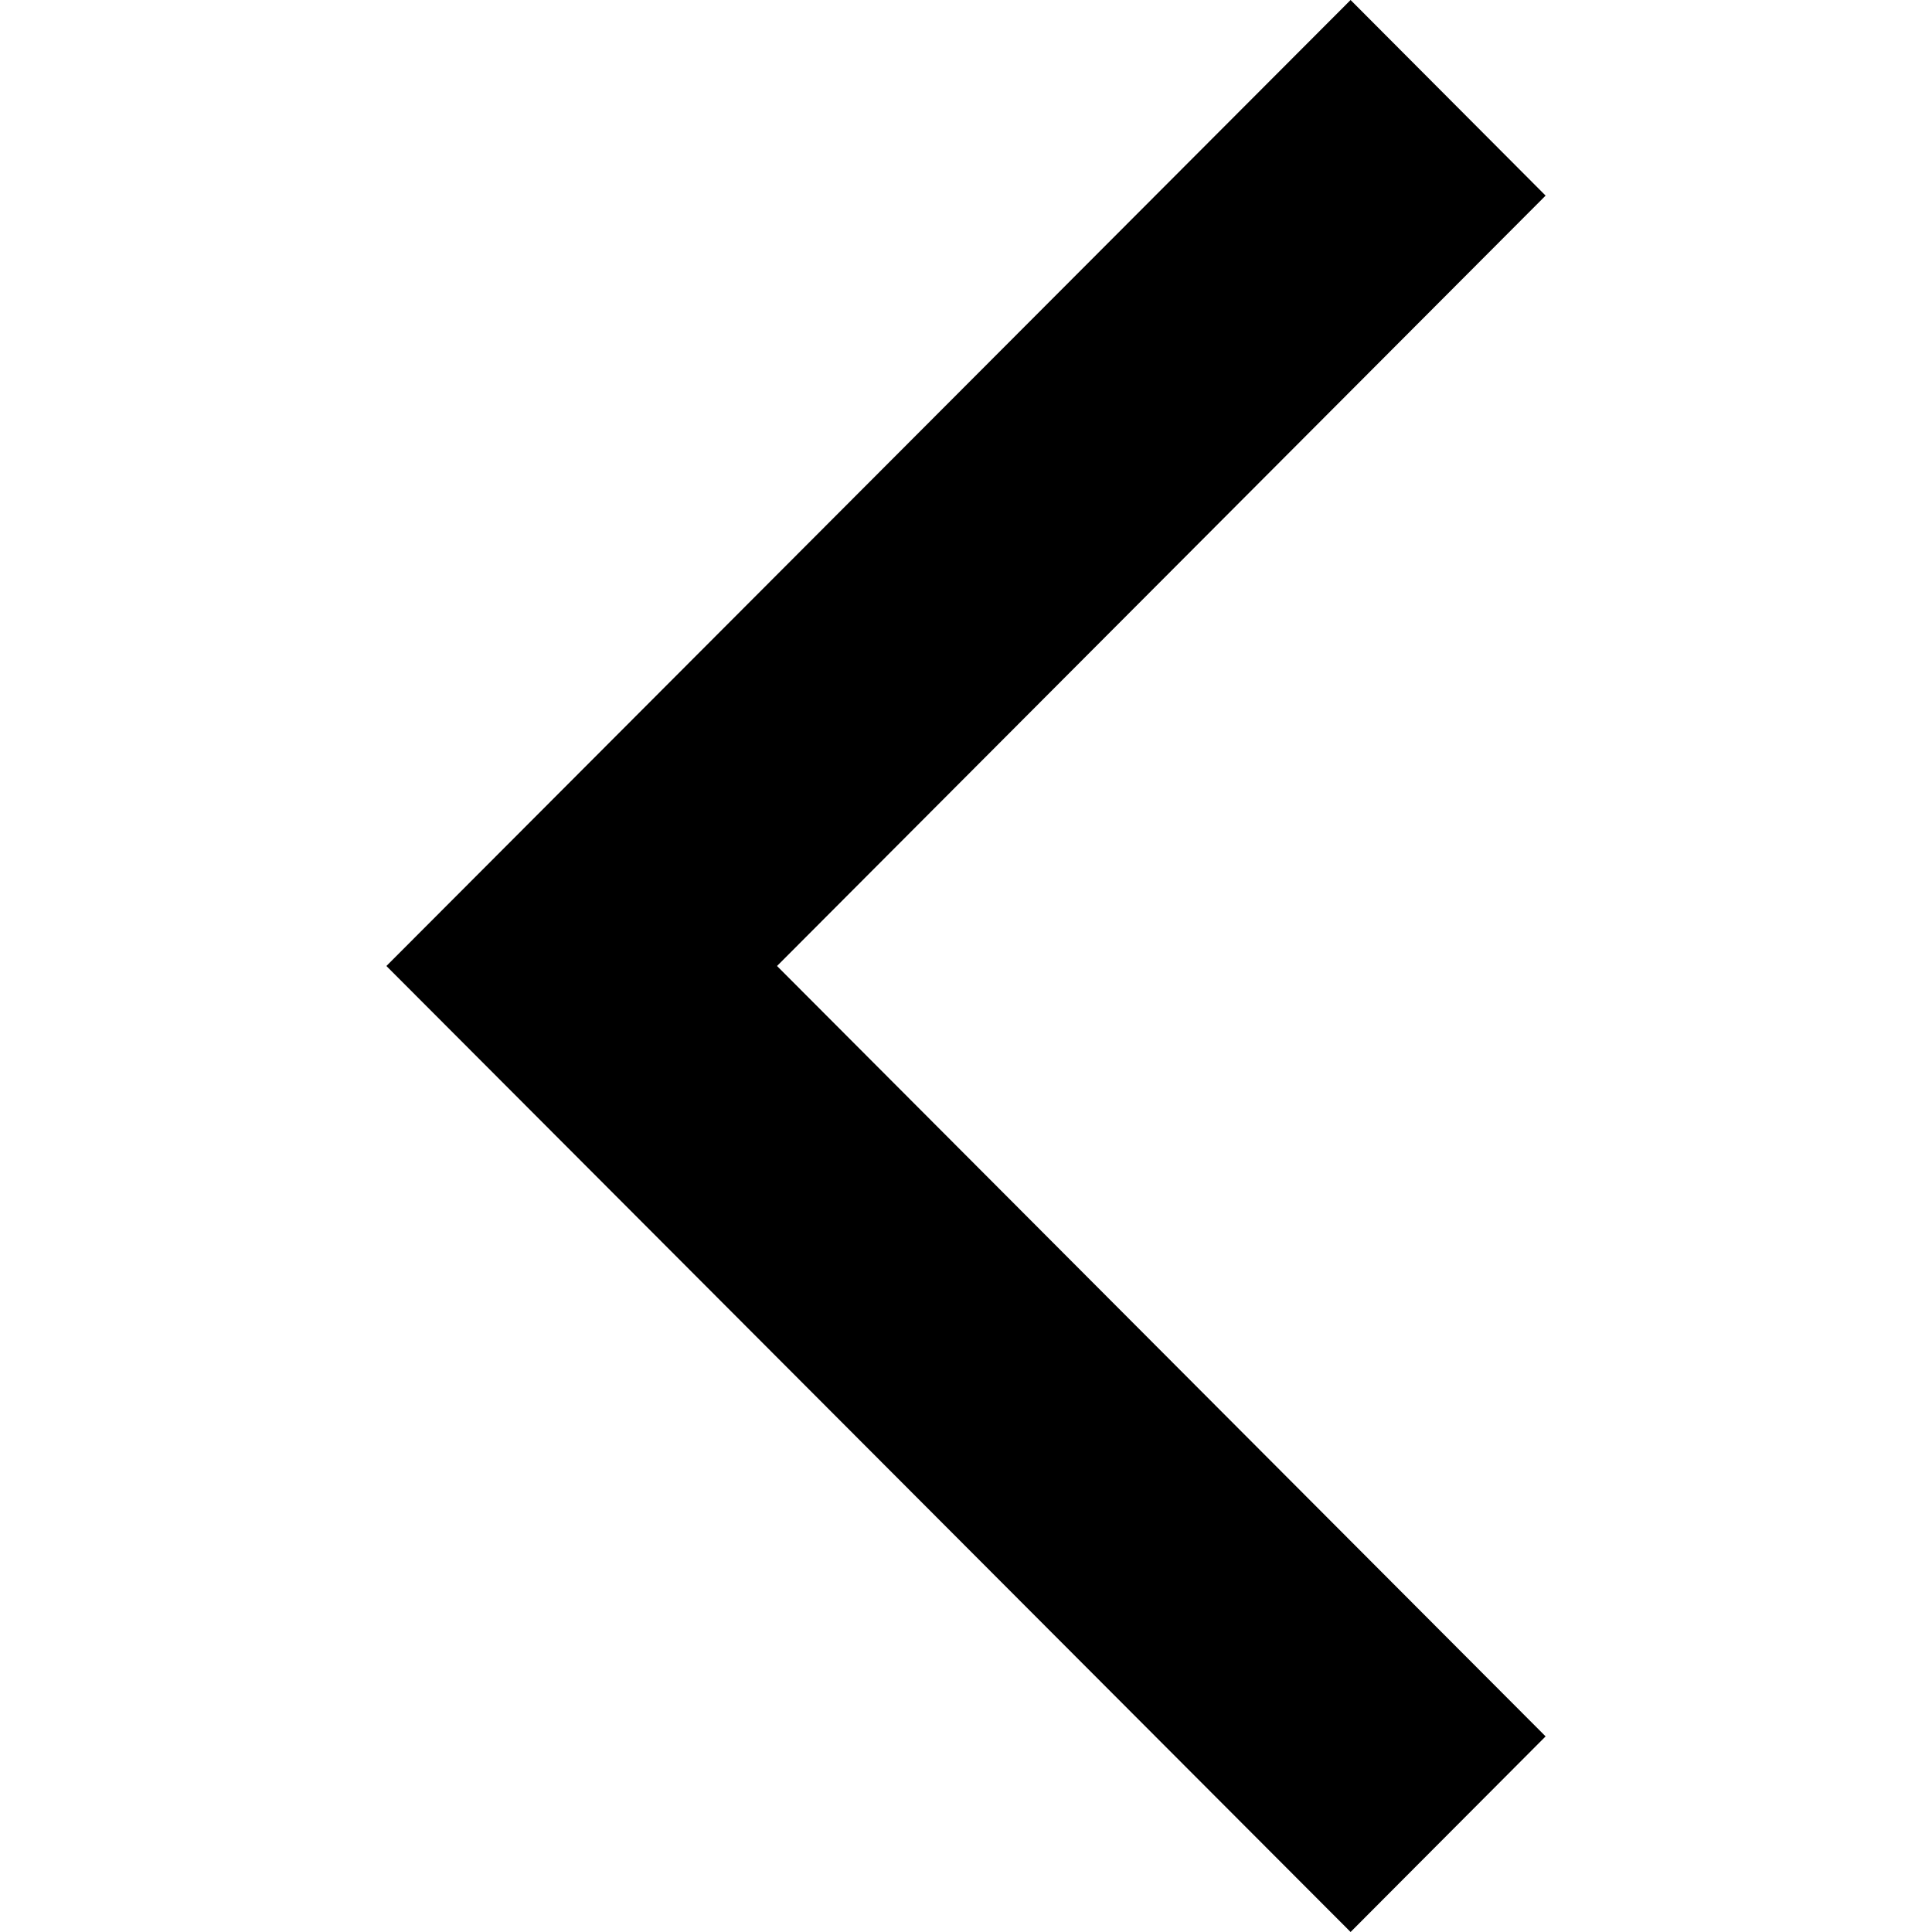
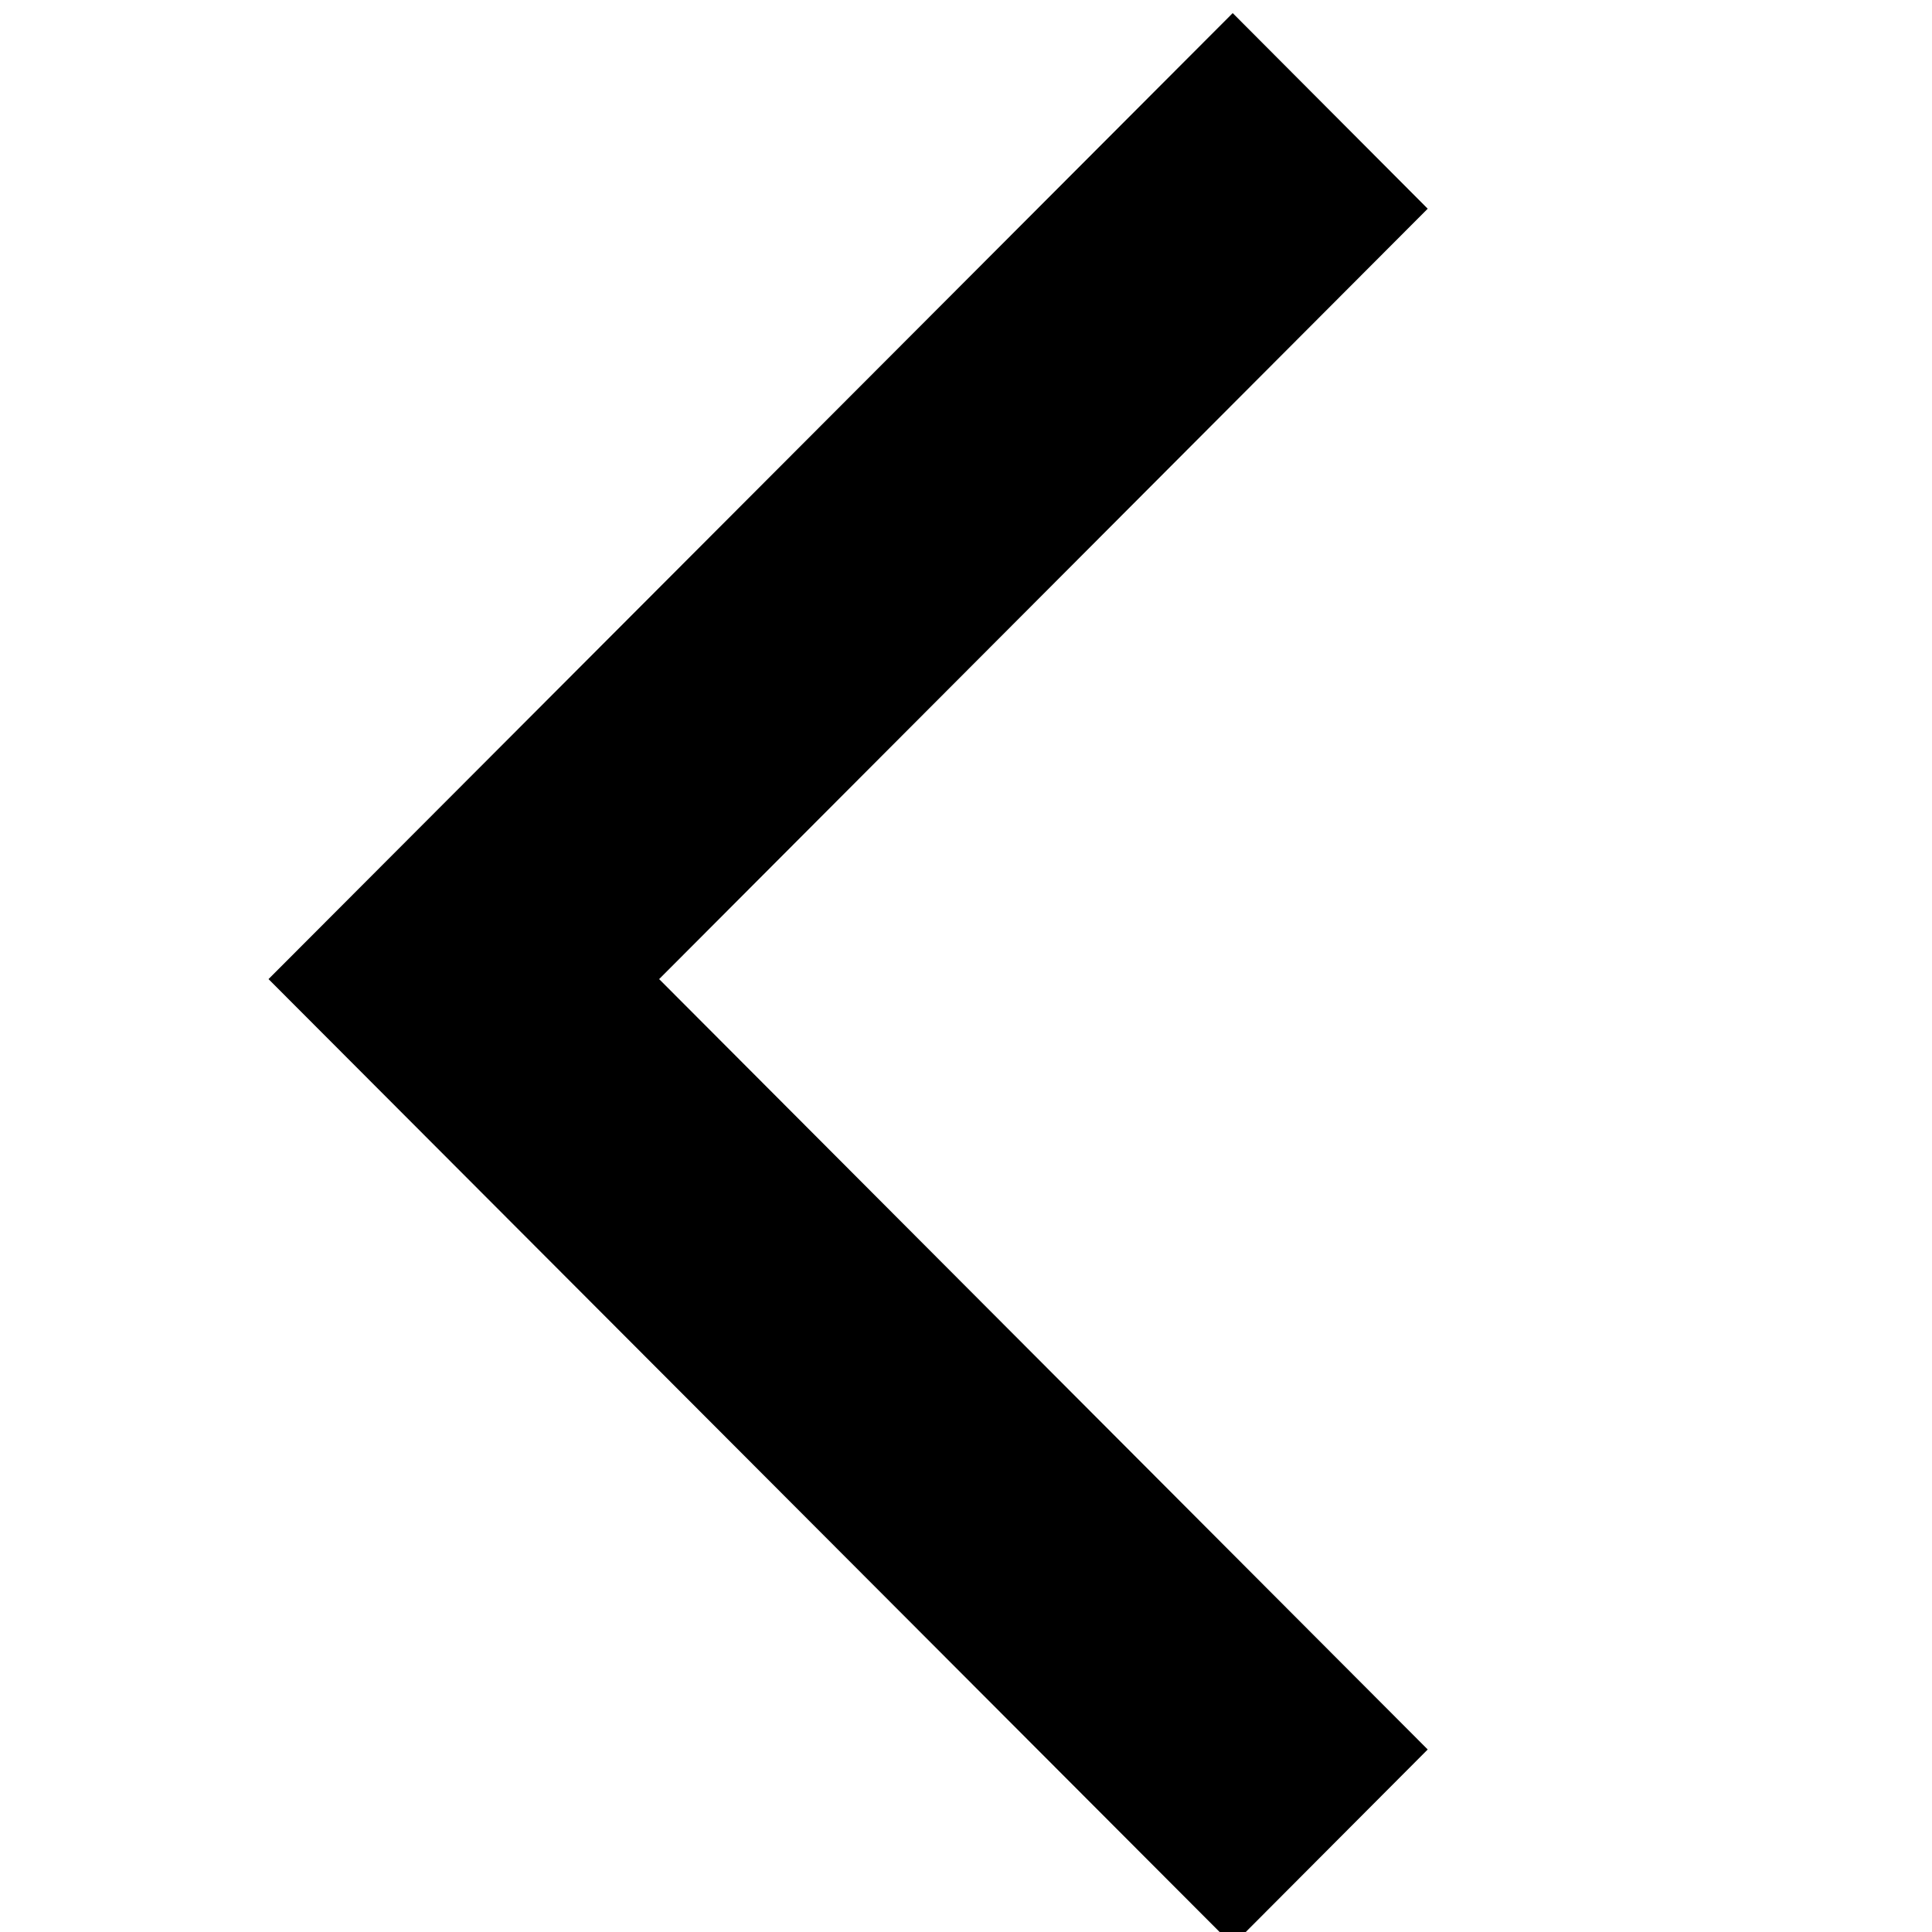
<svg xmlns="http://www.w3.org/2000/svg" height="320" id="Layer_1" version="1.1" viewBox="0 0 320 320" width="320" xml:space="preserve">
  <defs id="defs7" />
-   <polygon points="224.7,256 352,128.4 319.7,96 160,256 319.7,416 352,383.6 " id="polygon2" transform="translate(-96,-96)" />
+   <polygon points="352,128.4 319.7,96 160,256 319.7,416 352,383.6 224.7,256 " id="polygon2" transform="translate(-115.5254,-93.83051)" />
</svg>
